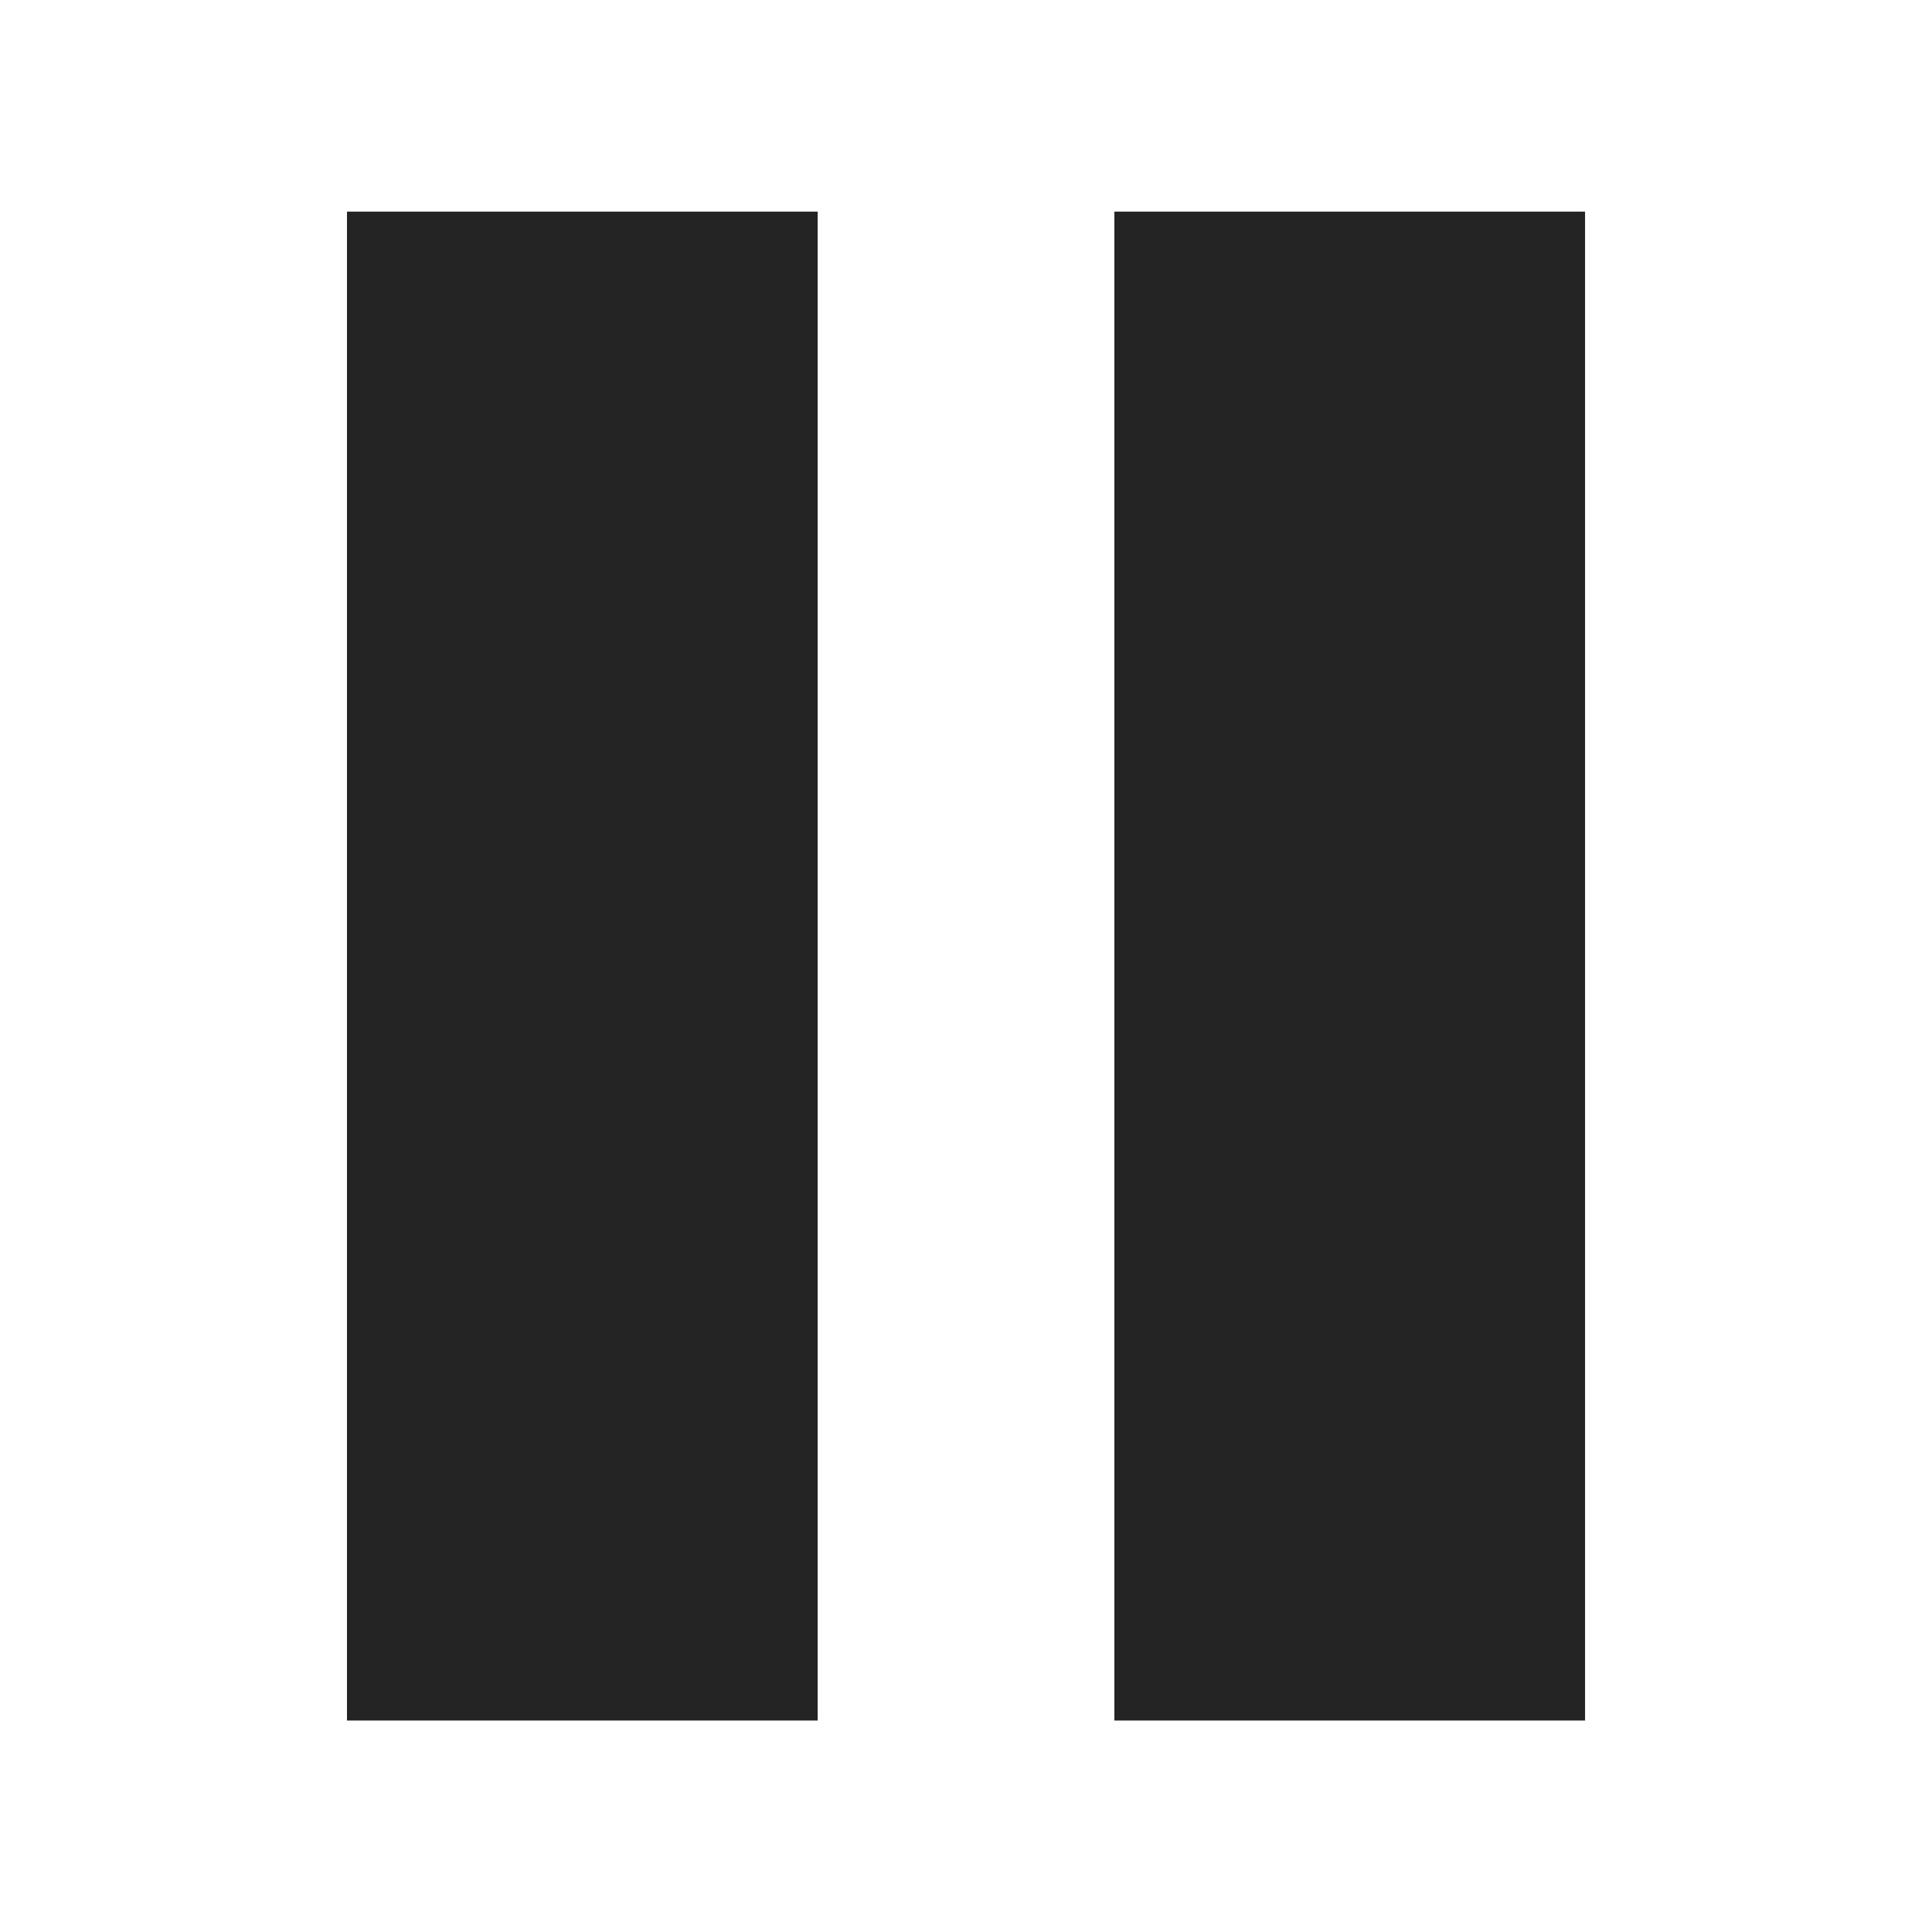
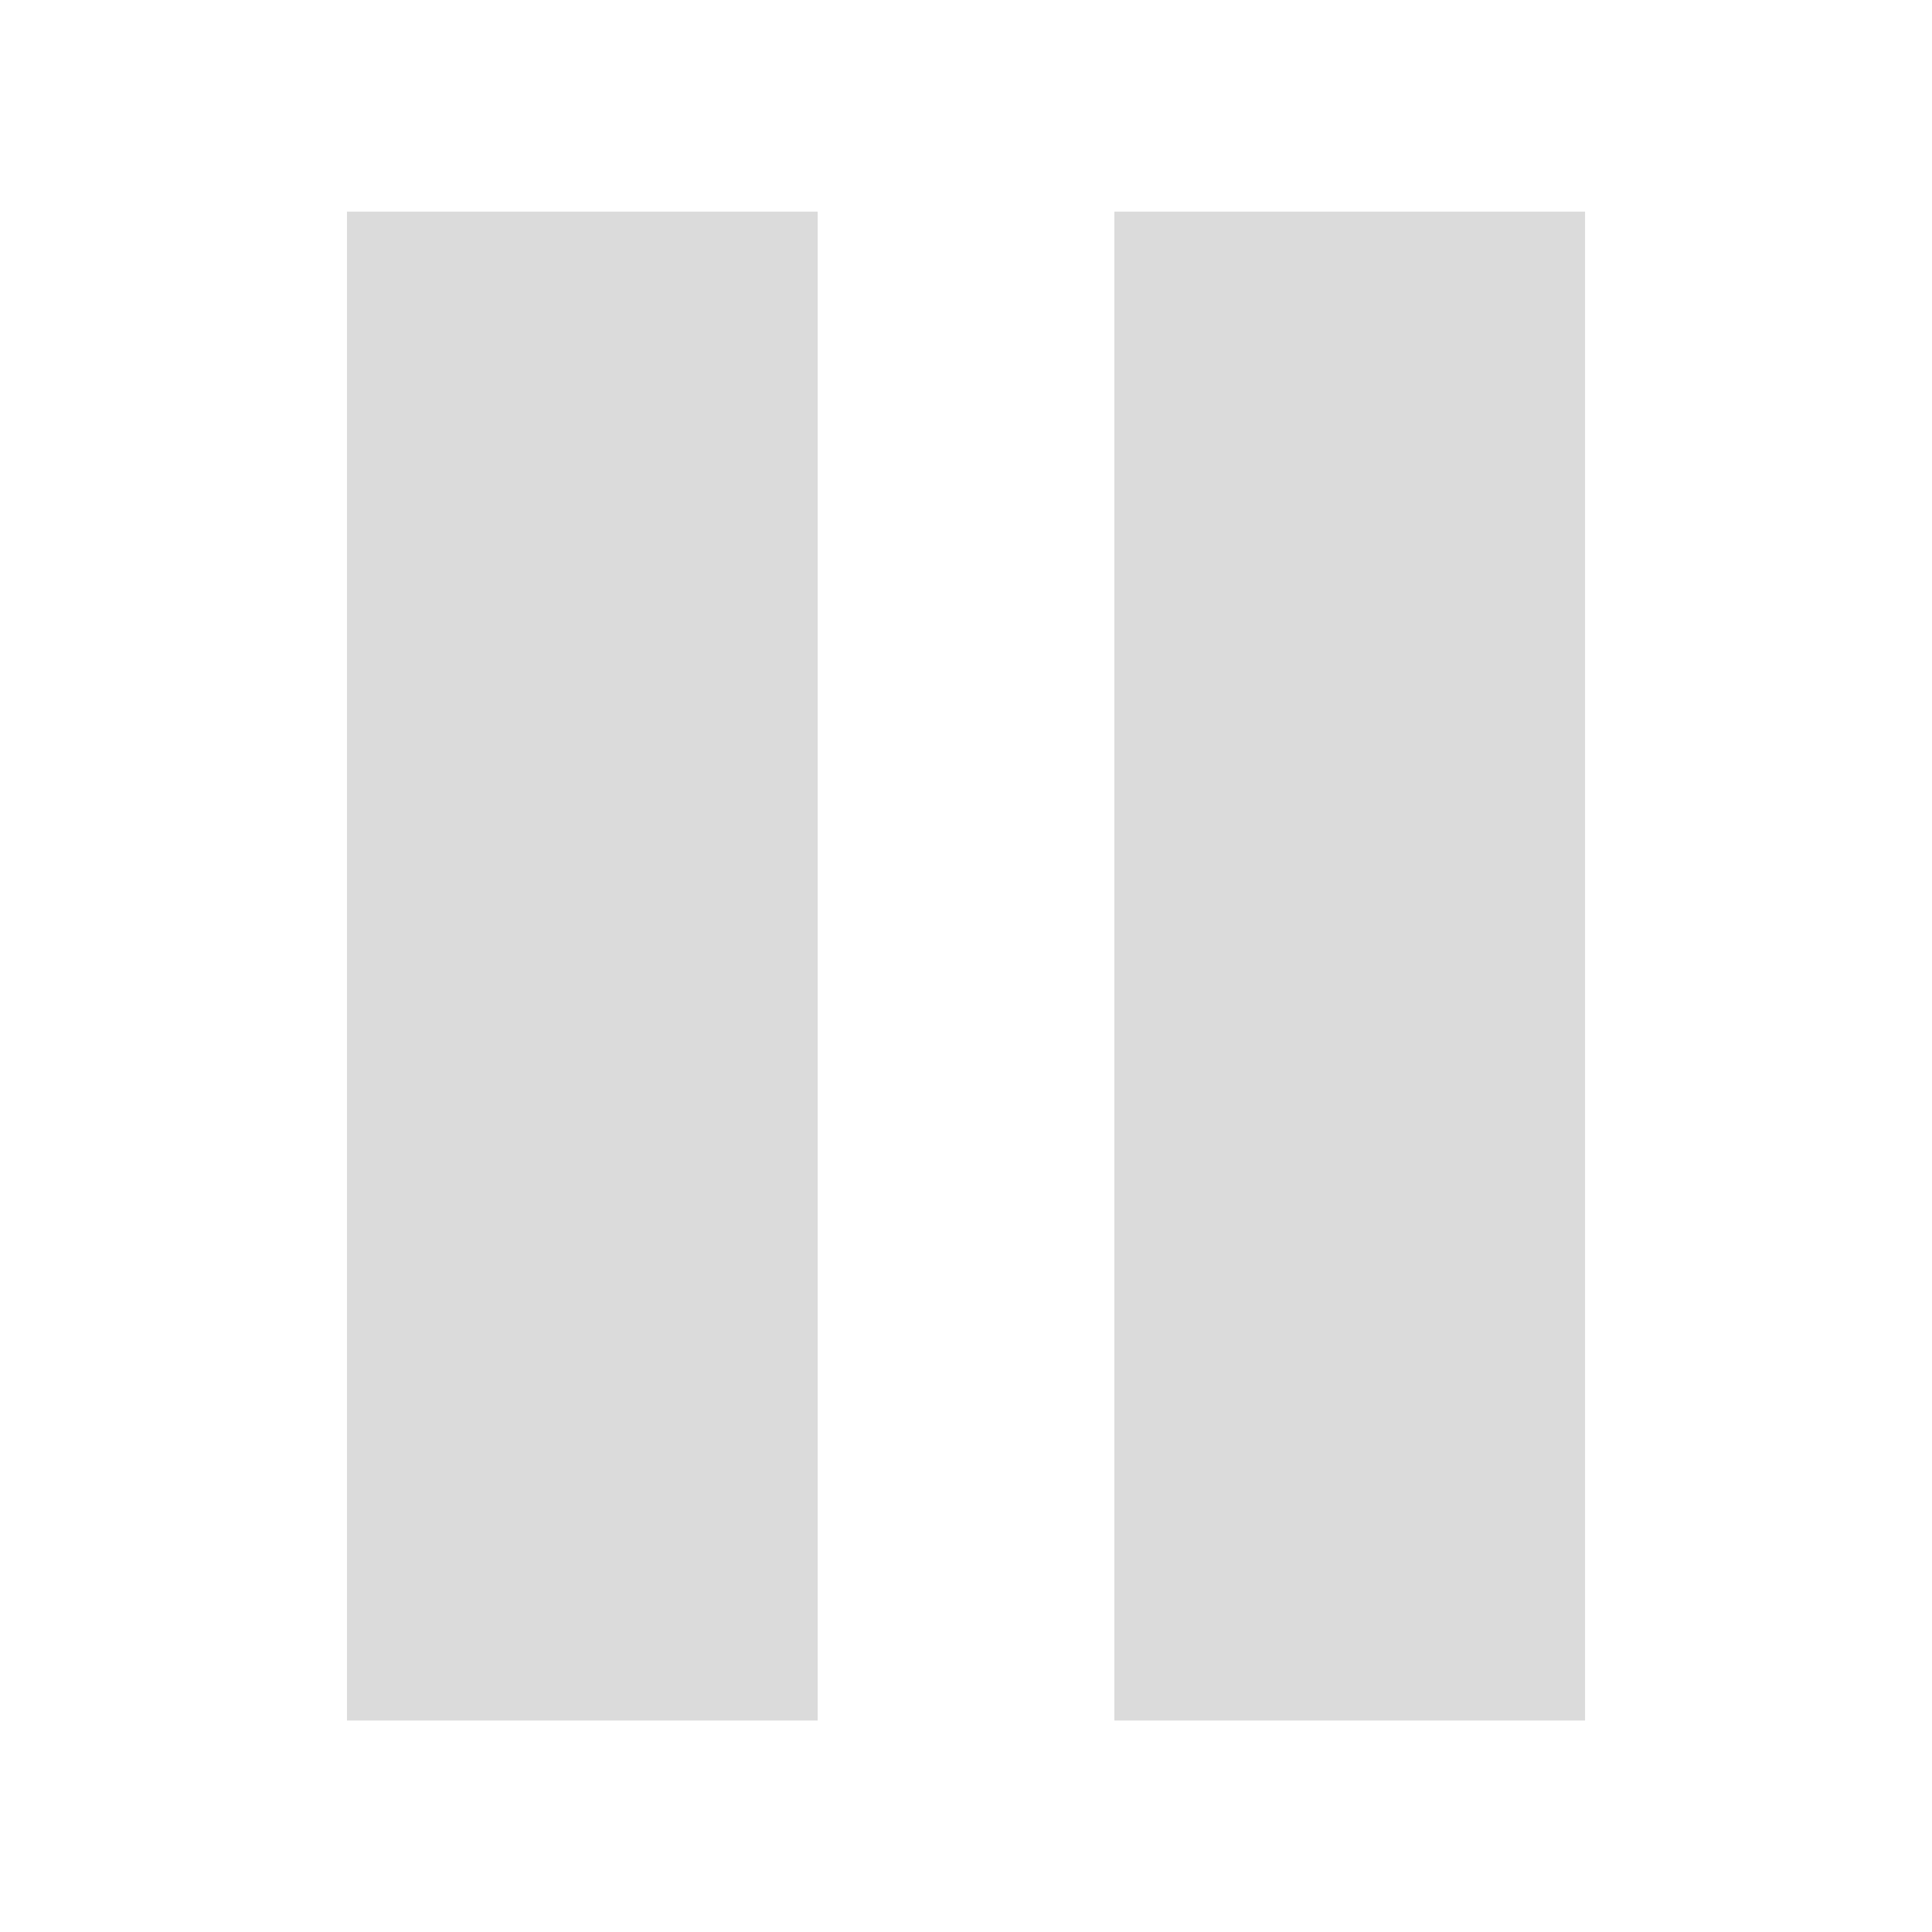
<svg xmlns="http://www.w3.org/2000/svg" width="64" height="64" version="1.1" viewBox="0 0 64 64">
-   <path d="m36.915 56.995v-49.985h15.592v49.985zm-25.421 0v-49.985h15.592v49.985z" fill="hsl(0deg, 0%, 14%)" />
+   <path d="m36.915 56.995v-49.985h15.592v49.985zm-25.421 0v-49.985h15.592v49.985z" fill="hsl(0deg, 0%, 86%)" />
</svg>
